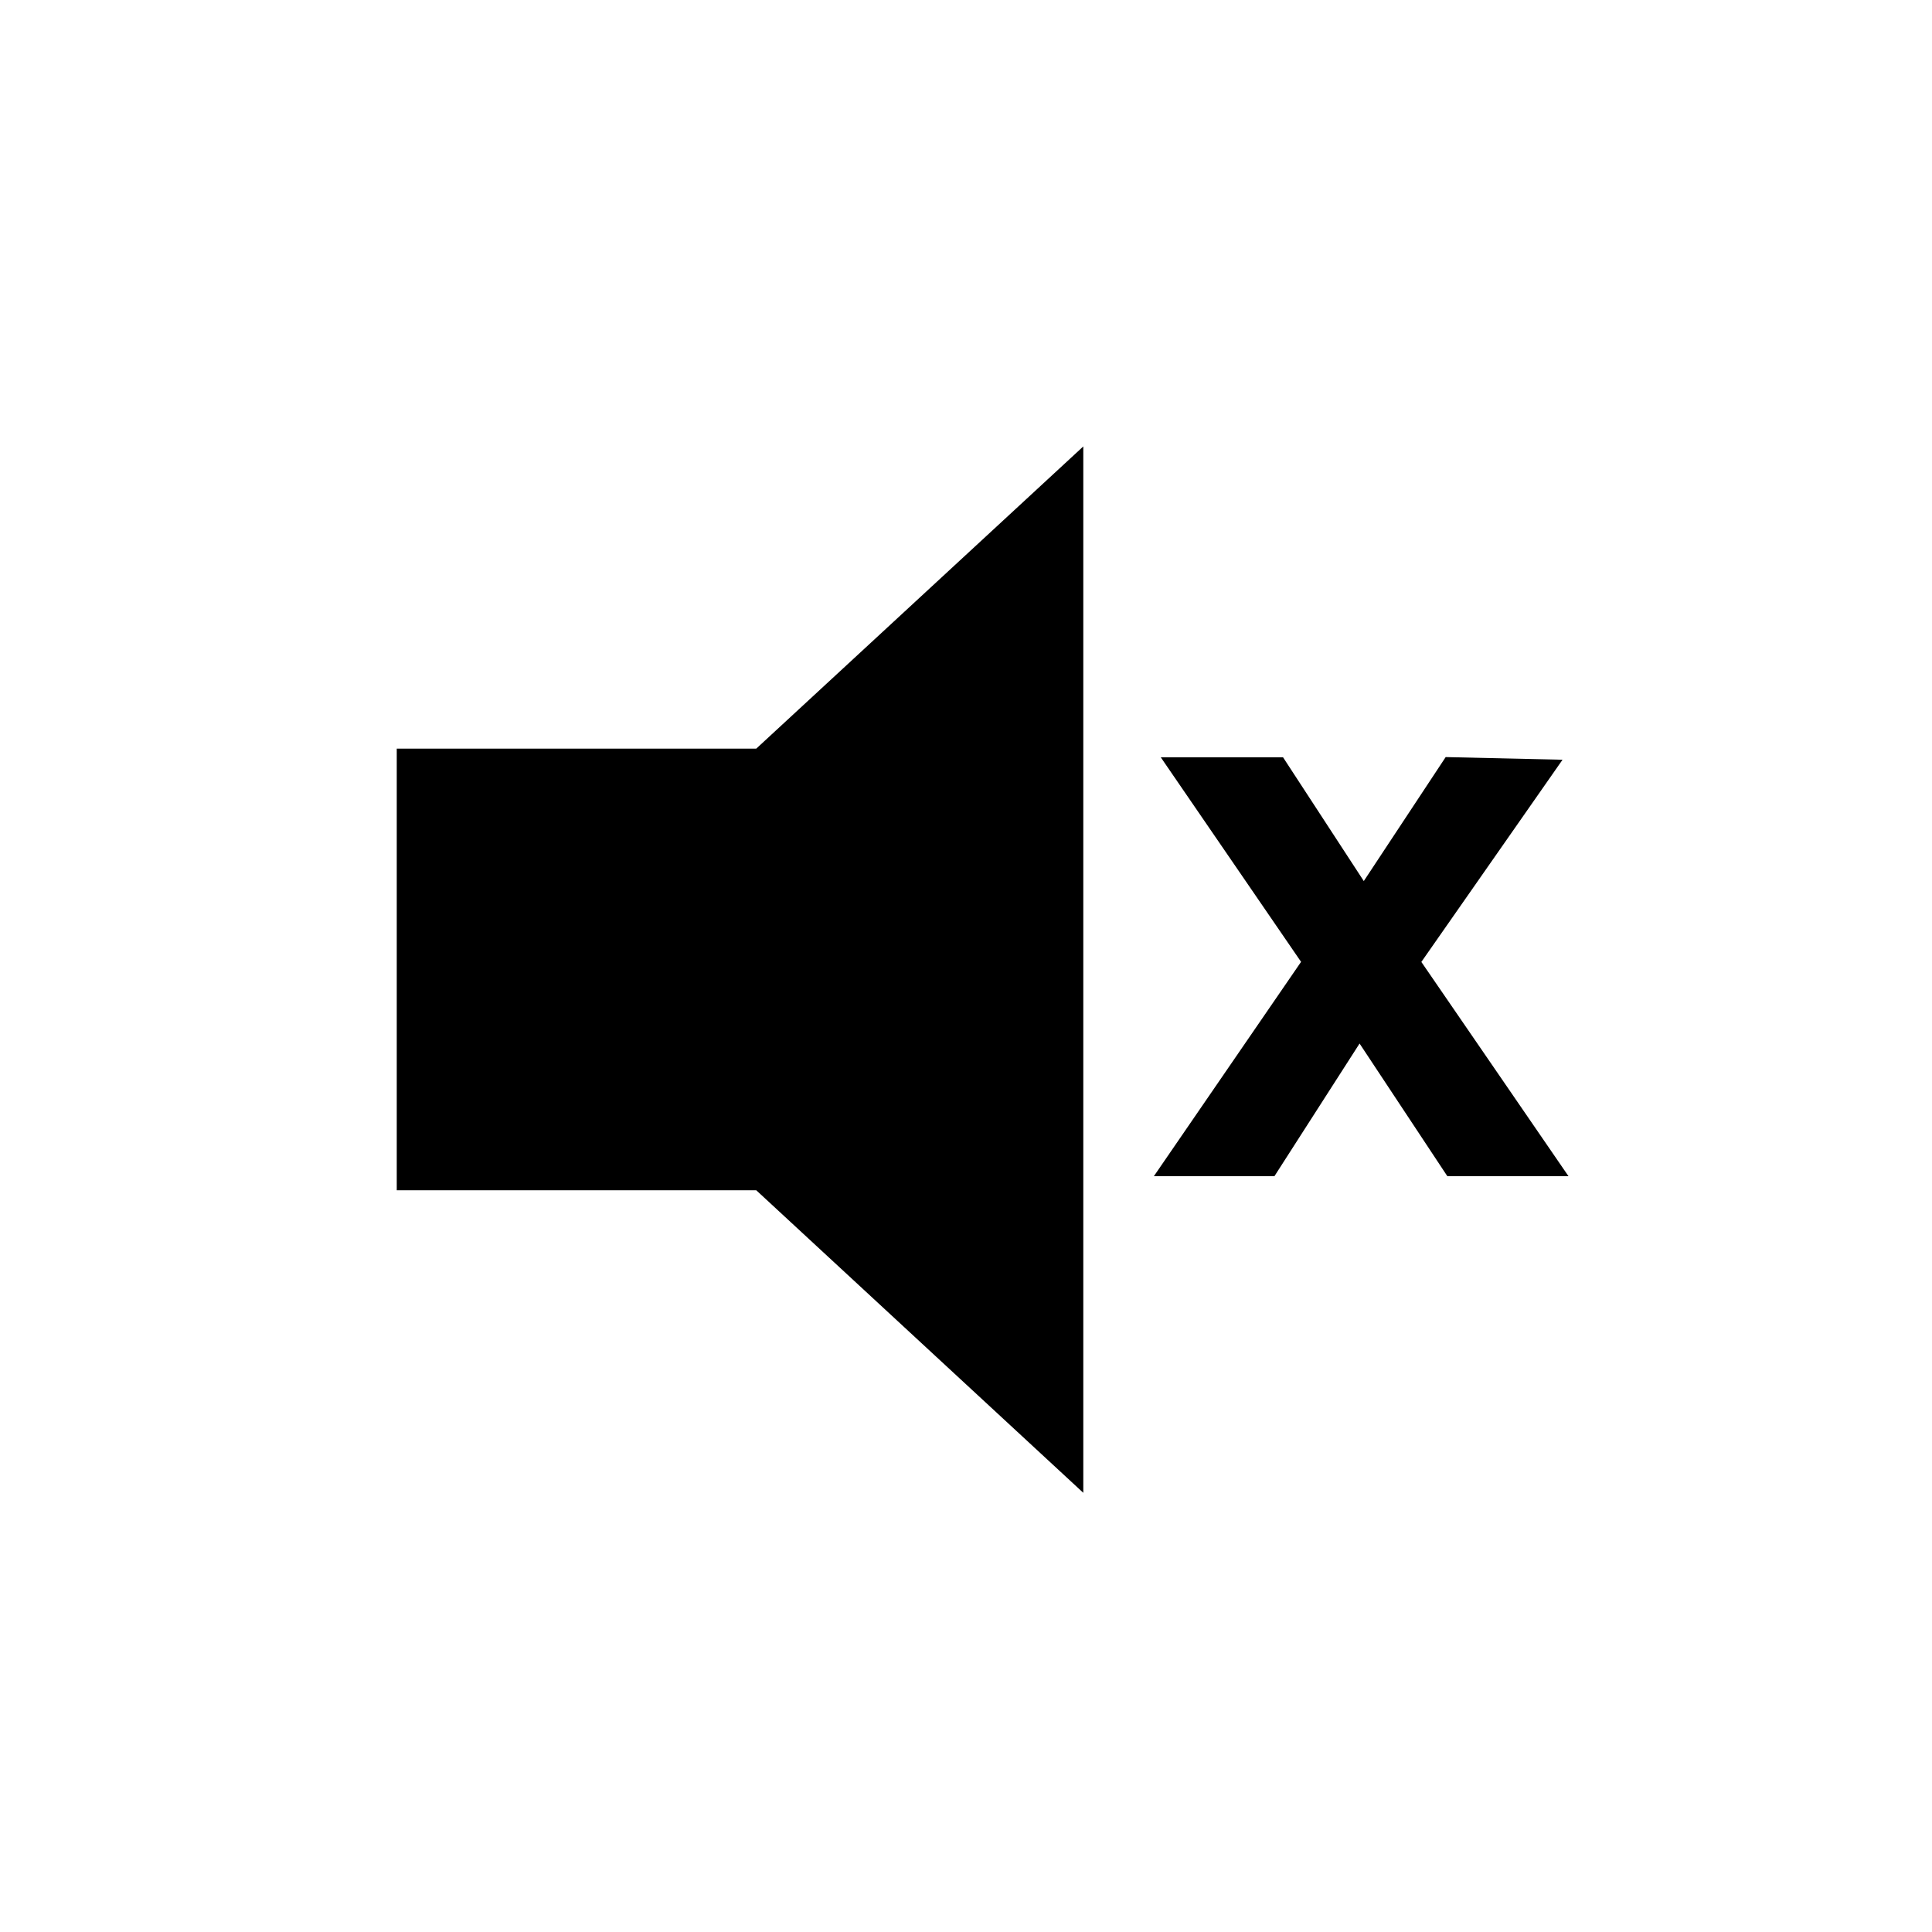
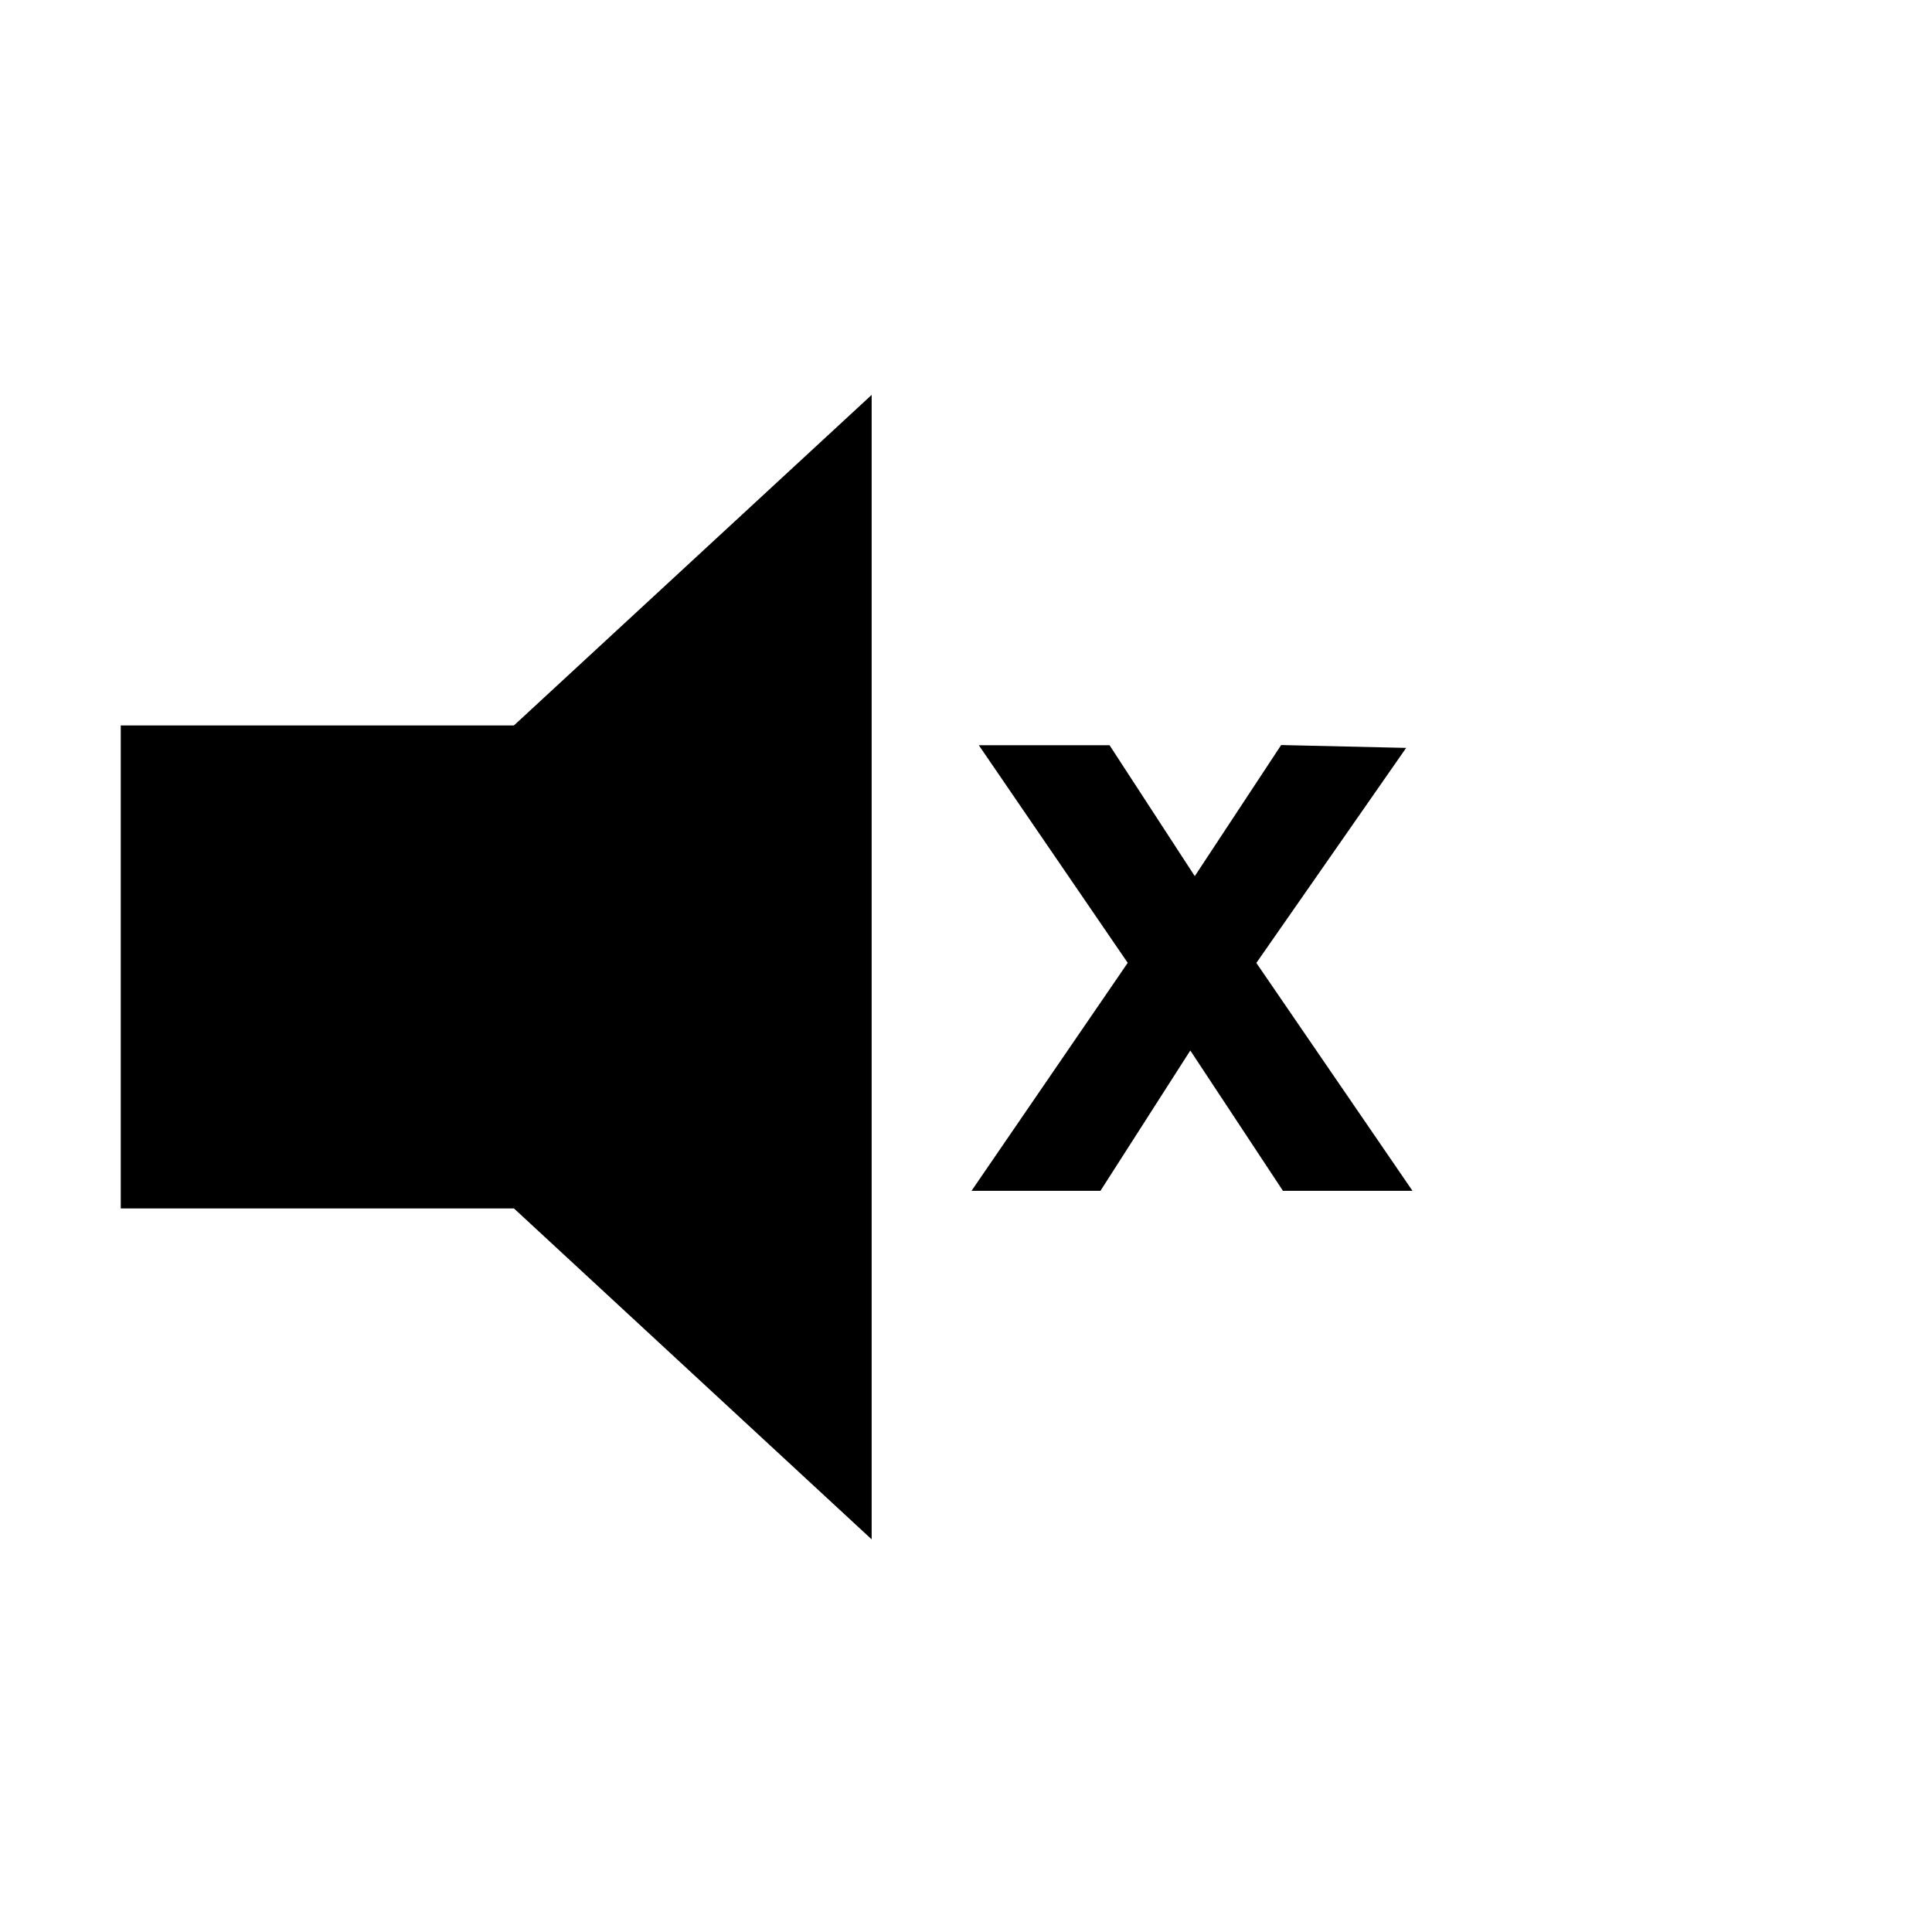
- <svg xmlns="http://www.w3.org/2000/svg" width="560px" height="560px" viewBox="0 0 560 560" version="1.1">
+ <svg xmlns="http://www.w3.org/2000/svg" width="512px" height="512px" viewBox="0 0 512 512" version="1.1">
  <defs />
  <g id="Page-1" stroke="none" stroke-width="1" fill="none" fill-rule="evenodd">
    <g id="volume-mute" fill="#000000">
-       <g id="volume-low" transform="translate(115, 129)">
+       <g id="volume-low" transform="translate(32, 105)">
        <g id="Group">
-           <path d="M229.995,95 L254.455,95 L280.28,134.578 L306.42,95 L329.411,95.525 L291.513,149.8 L331.091,207.434 L306.945,207.434 L279.021,165.232 L251.936,207.434 L228,207.434 L267.578,149.8 L229.995,95 Z" id="x" stroke="#000000" stroke-width="9" />
-           <path d="M199,303.7 L199,0.4 L104.2,88 L0,88 L0,216 L104.2,216 L199,303.7 Z" id="Shape" />
+           <path d="M199,302.947 L199,-0.353 L104.2,87.247 L0,87.247 L0,215.247 L104.2,215.247 L199,302.947 Z" id="Shape" />
+           <path d="M235.931,97 L259.607,97 L284.605,135.398 L309.908,97 L332.162,97.509 L295.478,150.167 L333.788,206.083 L310.416,206.083 L283.386,165.139 L257.169,206.083 L234,206.083 L272.31,150.167 L235.931,97 Z" id="x" stroke="#000000" stroke-width="9" />
        </g>
      </g>
    </g>
  </g>
</svg>
